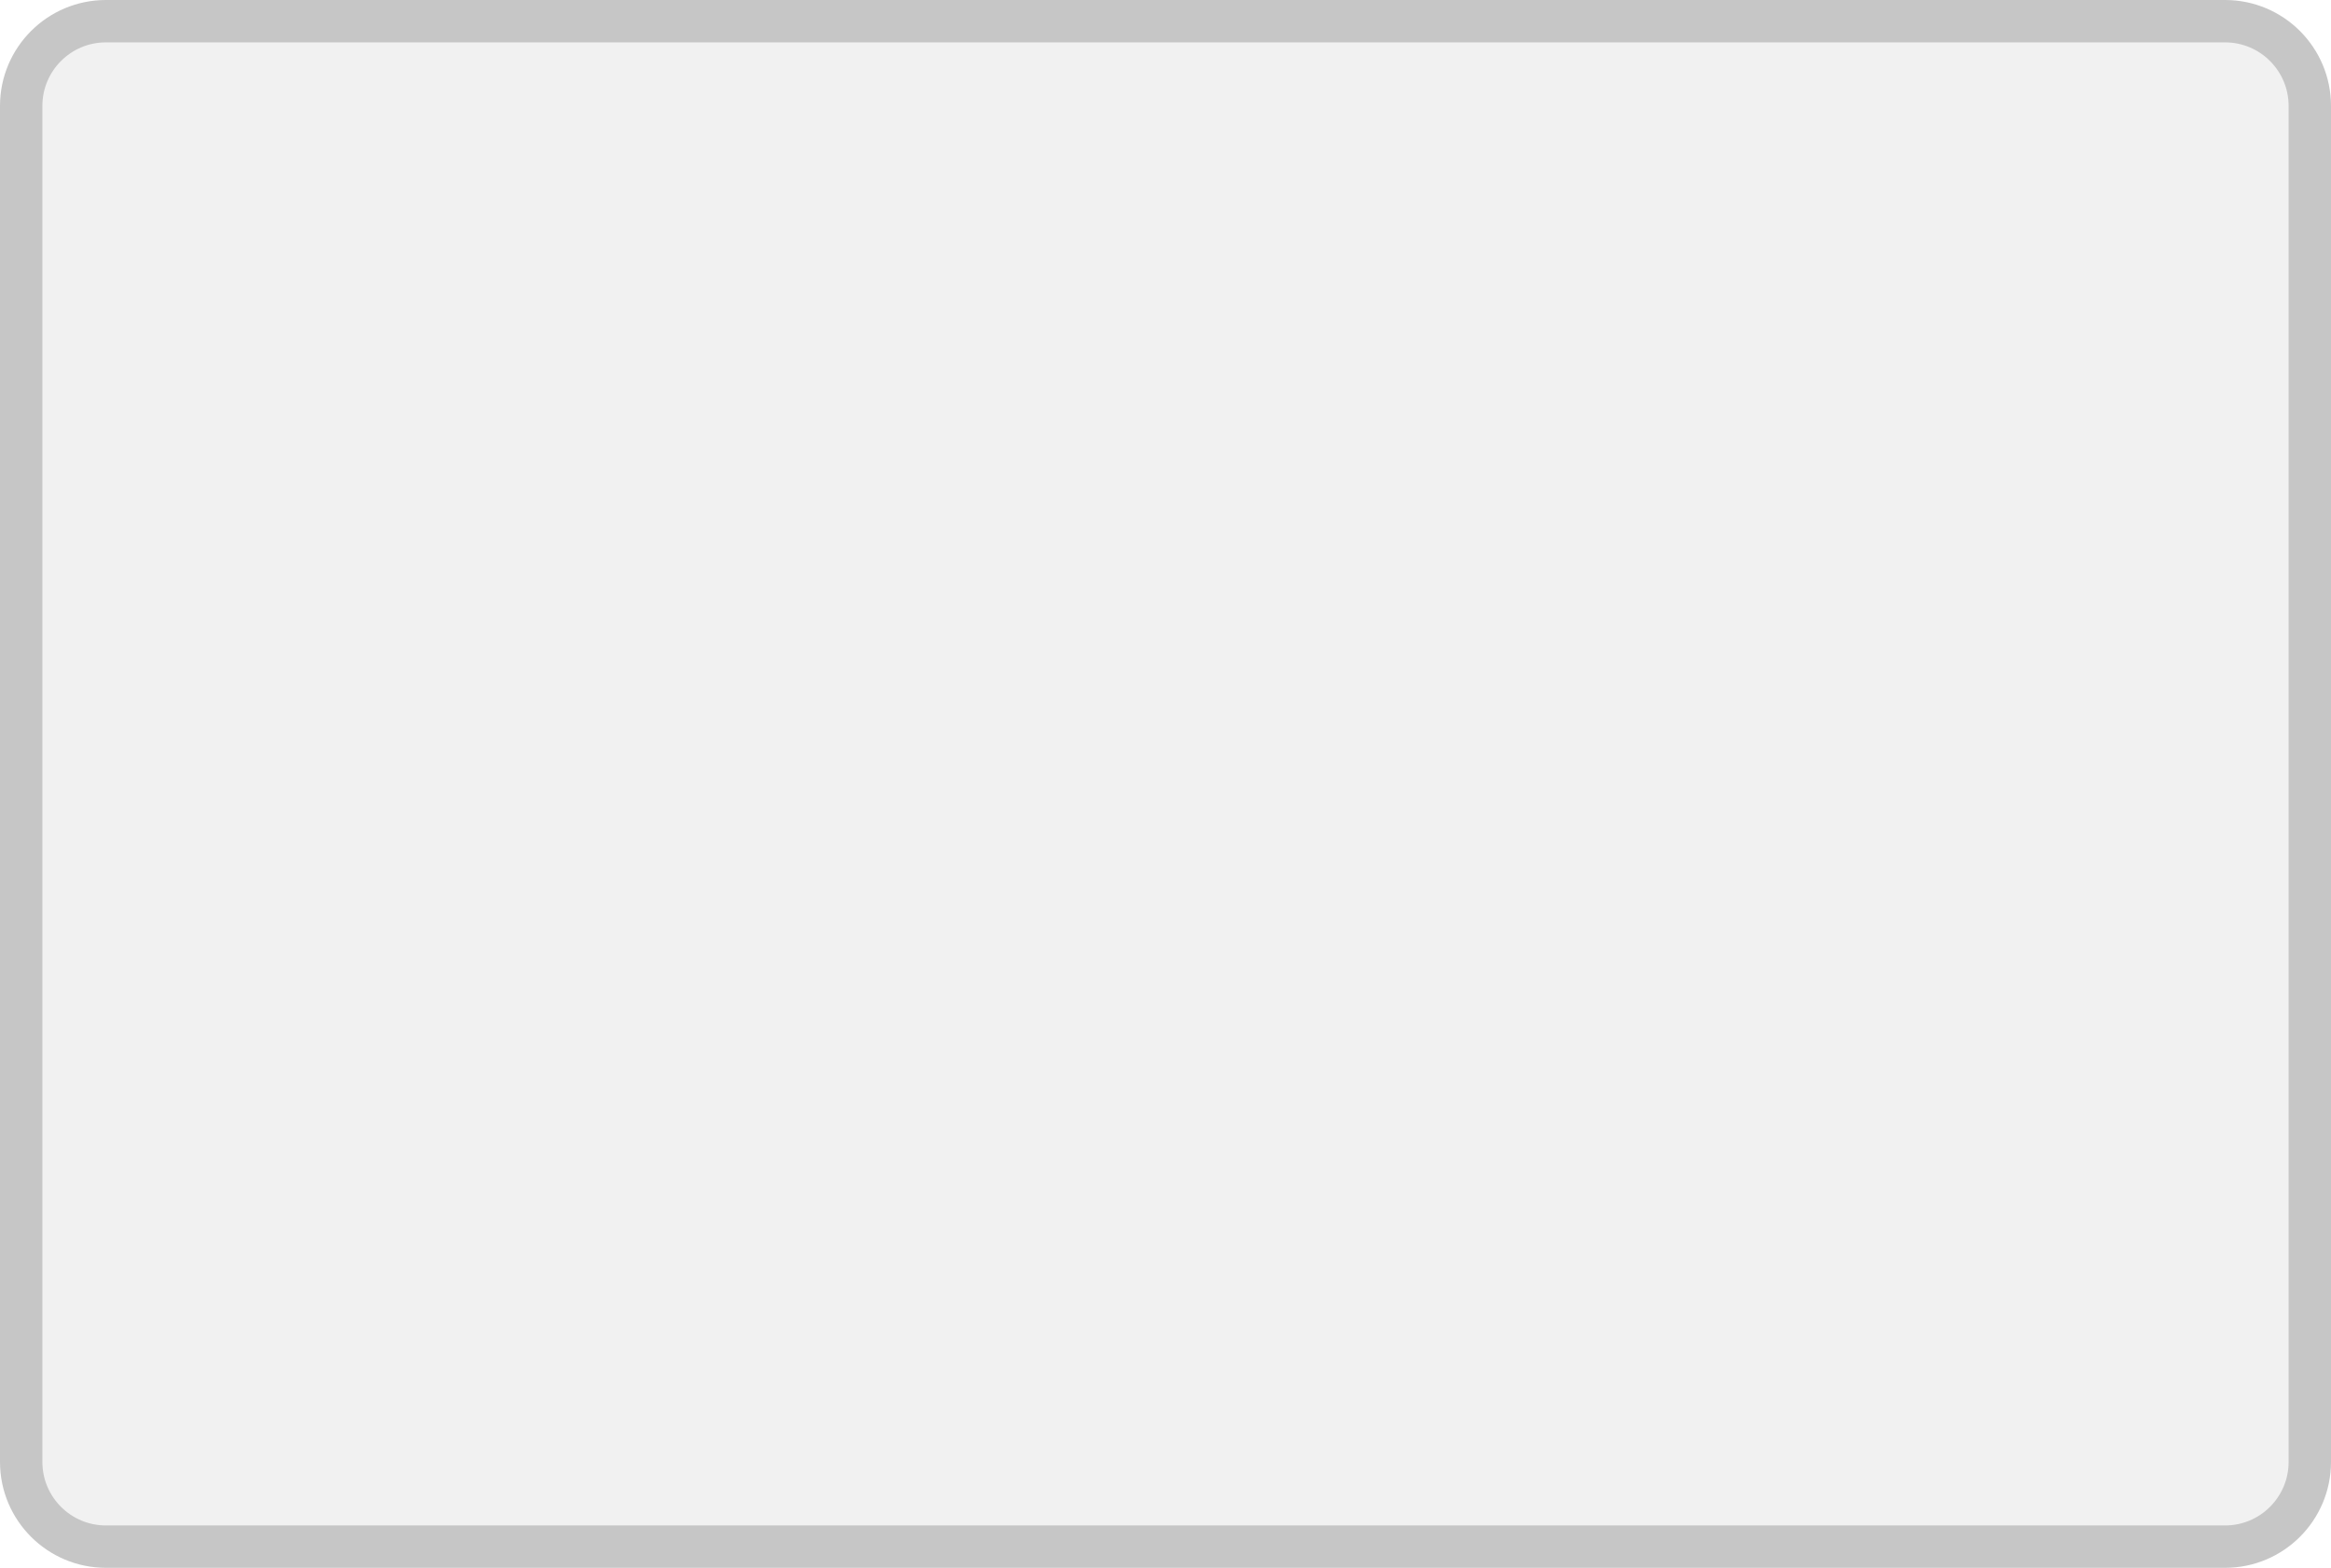
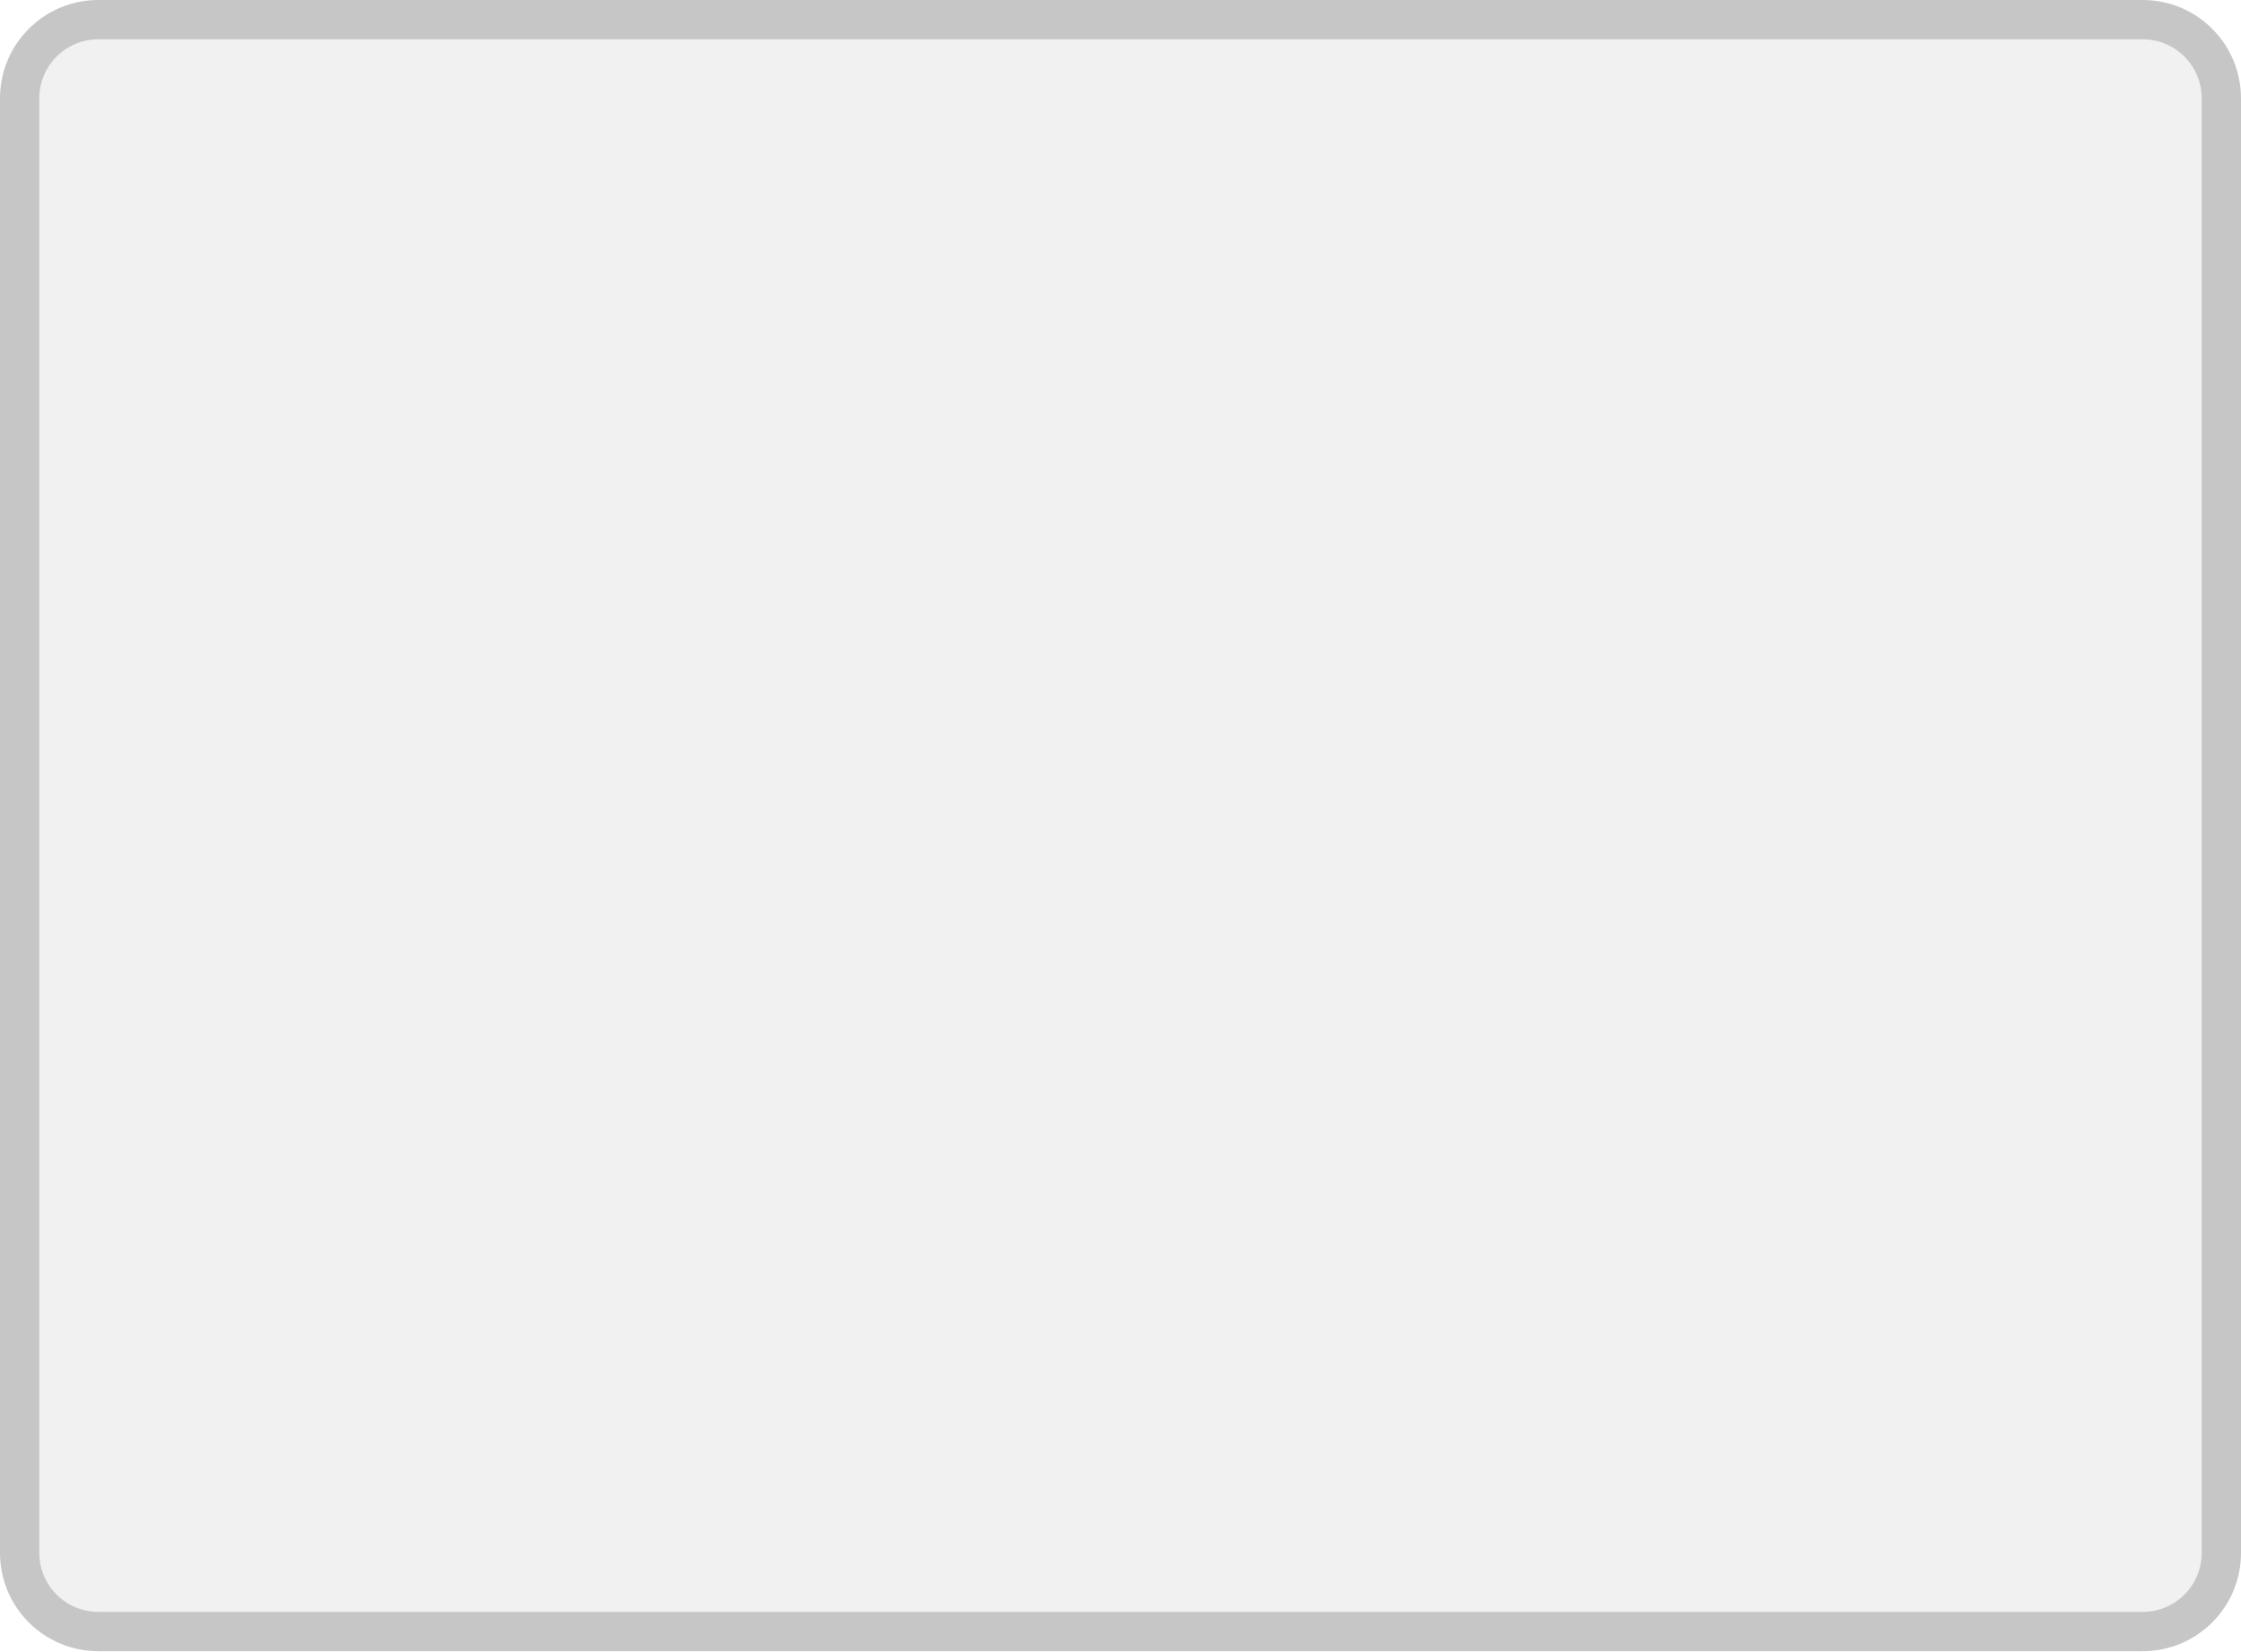
- <svg xmlns="http://www.w3.org/2000/svg" width="100%" height="100%" viewBox="0 0 55 37">
-   <rect x="0.5" y="0.5" width="54" height="36" rx="2" ry="2" id="shield" style="fill:#f1f1f1;stroke:#c6c6c6;stroke-width:1;" />
+ <svg xmlns="http://www.w3.org/2000/svg" width="100%" height="100%" viewBox="0 0 57.0 42.0">
+   <rect x="0.5" y="0.5" width="56.0" height="41.0" rx="2" ry="2" id="shield" style="fill:#f1f1f1;stroke:#c6c6c6;stroke-width:1;" />
</svg>
